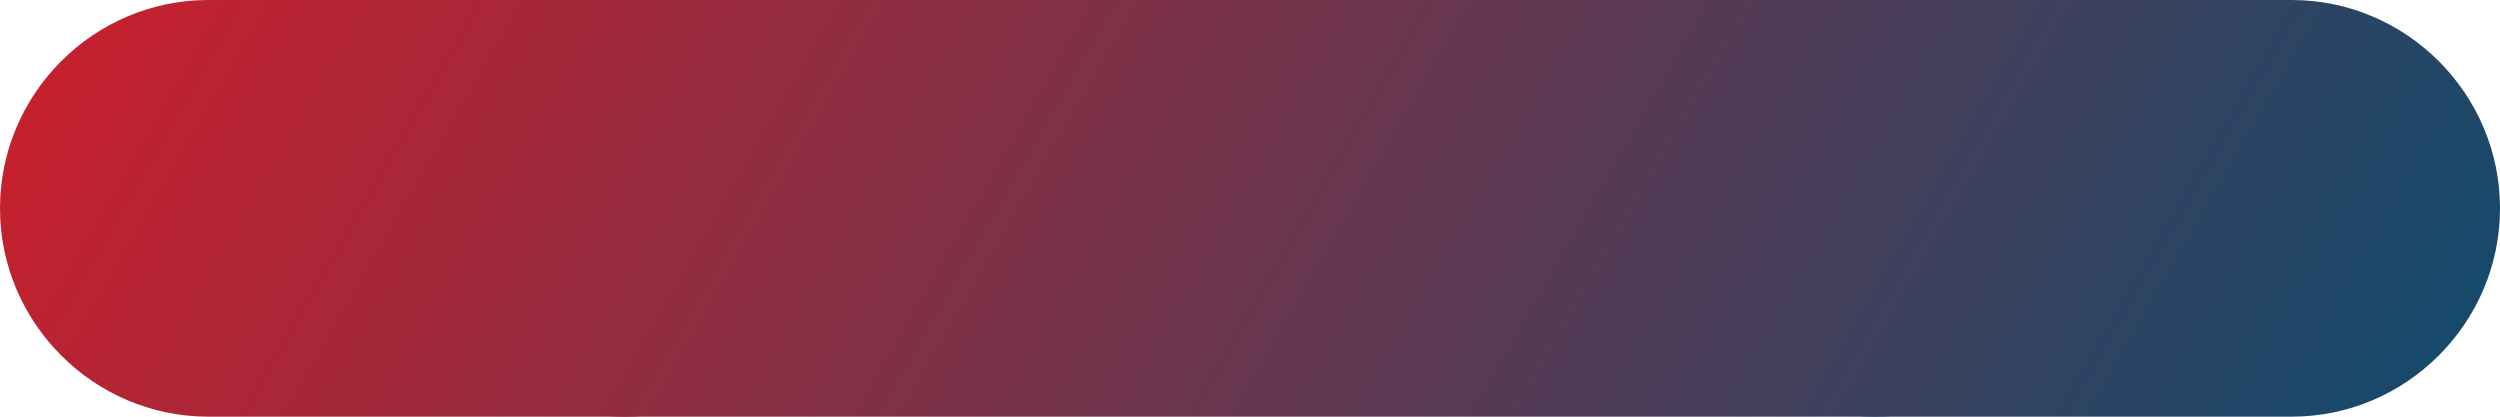
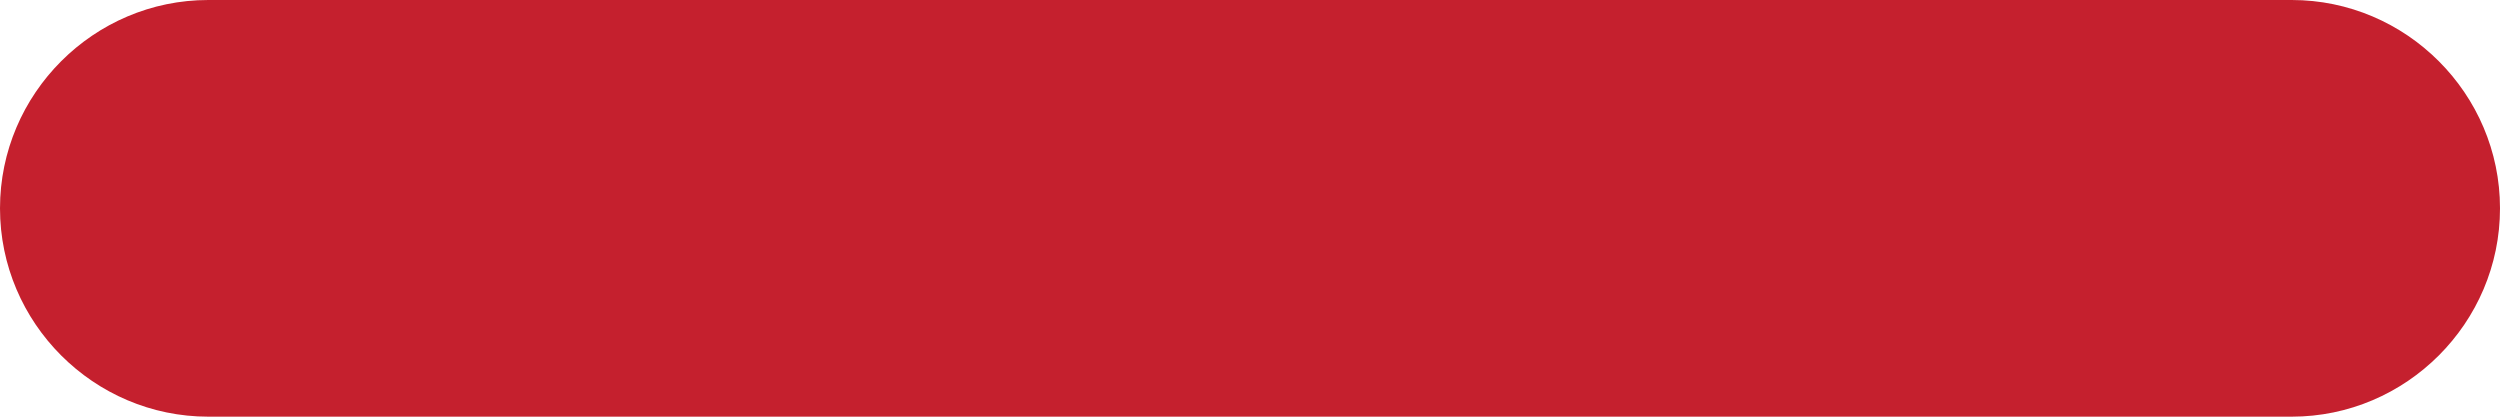
<svg xmlns="http://www.w3.org/2000/svg" version="1.1" id="Layer_1" x="0px" y="0px" viewBox="0 0 48 8" style="enable-background:new 0 0 48 8;" xml:space="preserve">
  <style type="text/css">
	.st0{fill:url(#SVGID_1_);}
- 	.st1{fill:url(#SVGID_2_);}
+ 	.st1{fill:#C5202E;}
</style>
-   <linearGradient id="SVGID_1_" gradientUnits="userSpaceOnUse" x1="11.535" y1="-3.196" x2="36.465" y2="11.197">
-     <stop offset="0" style="stop-color:#9E1A25" />
-     <stop offset="1" style="stop-color:#16496B" />
+   <linearGradient id="SVGID_1_" gradientUnits="userSpaceOnUse" x1="11.535" y1="15.553" x2="36.465" y2="29.947">
+     <stop offset="0" style="stop-color:#16496B" />
+     <stop offset="1" style="stop-color:#6E354D" />
  </linearGradient>
-   <path class="st0" d="M12,0c2.2,0,4,1.8,4,4s-1.8,4-4,4S8,6.2,8,4S9.8,0,12,0z M36,0c2.2,0,4,1.8,4,4s-1.8,4-4,4s-4-1.8-4-4  S33.8,0,36,0z" />
-   <linearGradient id="SVGID_2_" gradientUnits="userSpaceOnUse" x1="5.535" y1="-6.661" x2="42.465" y2="14.661">
-     <stop offset="0" style="stop-color:#C5202E" />
-     <stop offset="1" style="stop-color:#16496B" />
-   </linearGradient>
-   <path class="st1" d="M44,8H4C1.8,8,0,6.2,0,4v0c0-2.2,1.8-4,4-4h40c2.2,0,4,1.8,4,4v0C48,6.2,46.2,8,44,8z" />
+   <path class="st0" d="M36,26.8c2.2,0,4-1.8,4-4s-1.8-4-4-4H12c-2.2,0-4,1.8-4,4s1.8,4,4,4H36z" />
+   <path class="st1" d="M44,8c2.2,0,4-1.8,4-4s-1.8-4-4-4H4C1.8,0,0,1.8,0,4s1.8,4,4,4H44z" />
</svg>
